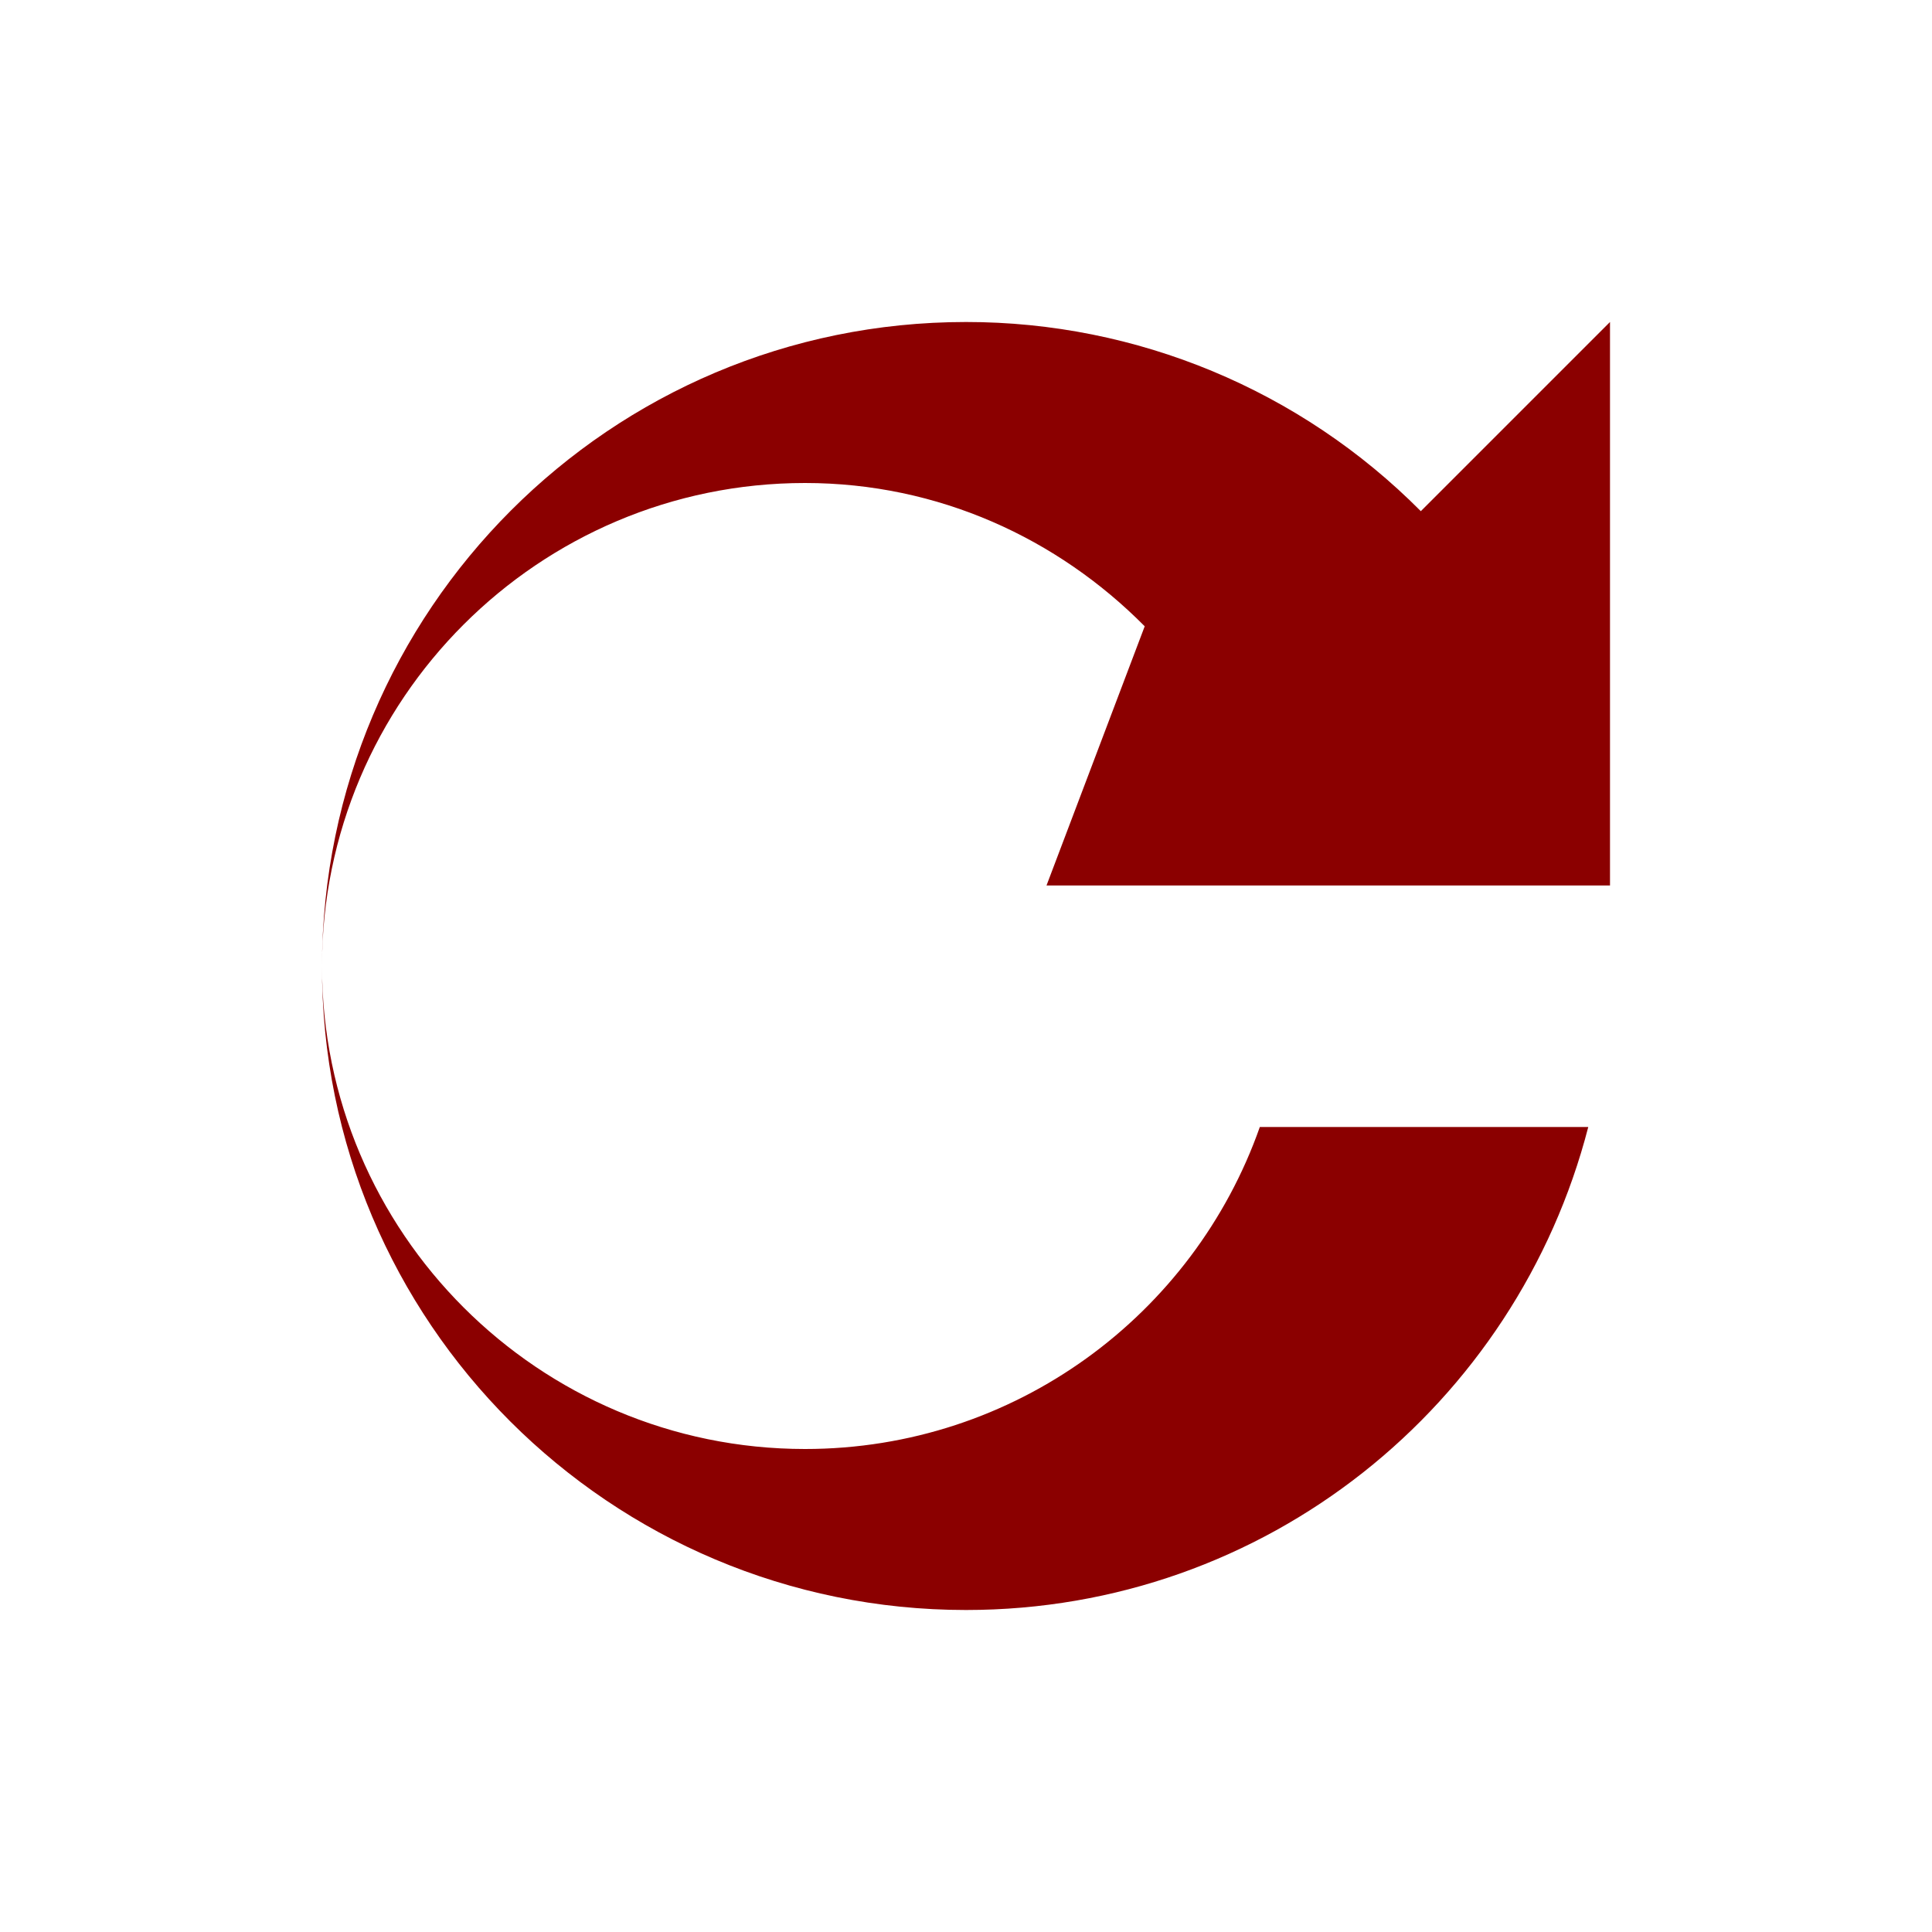
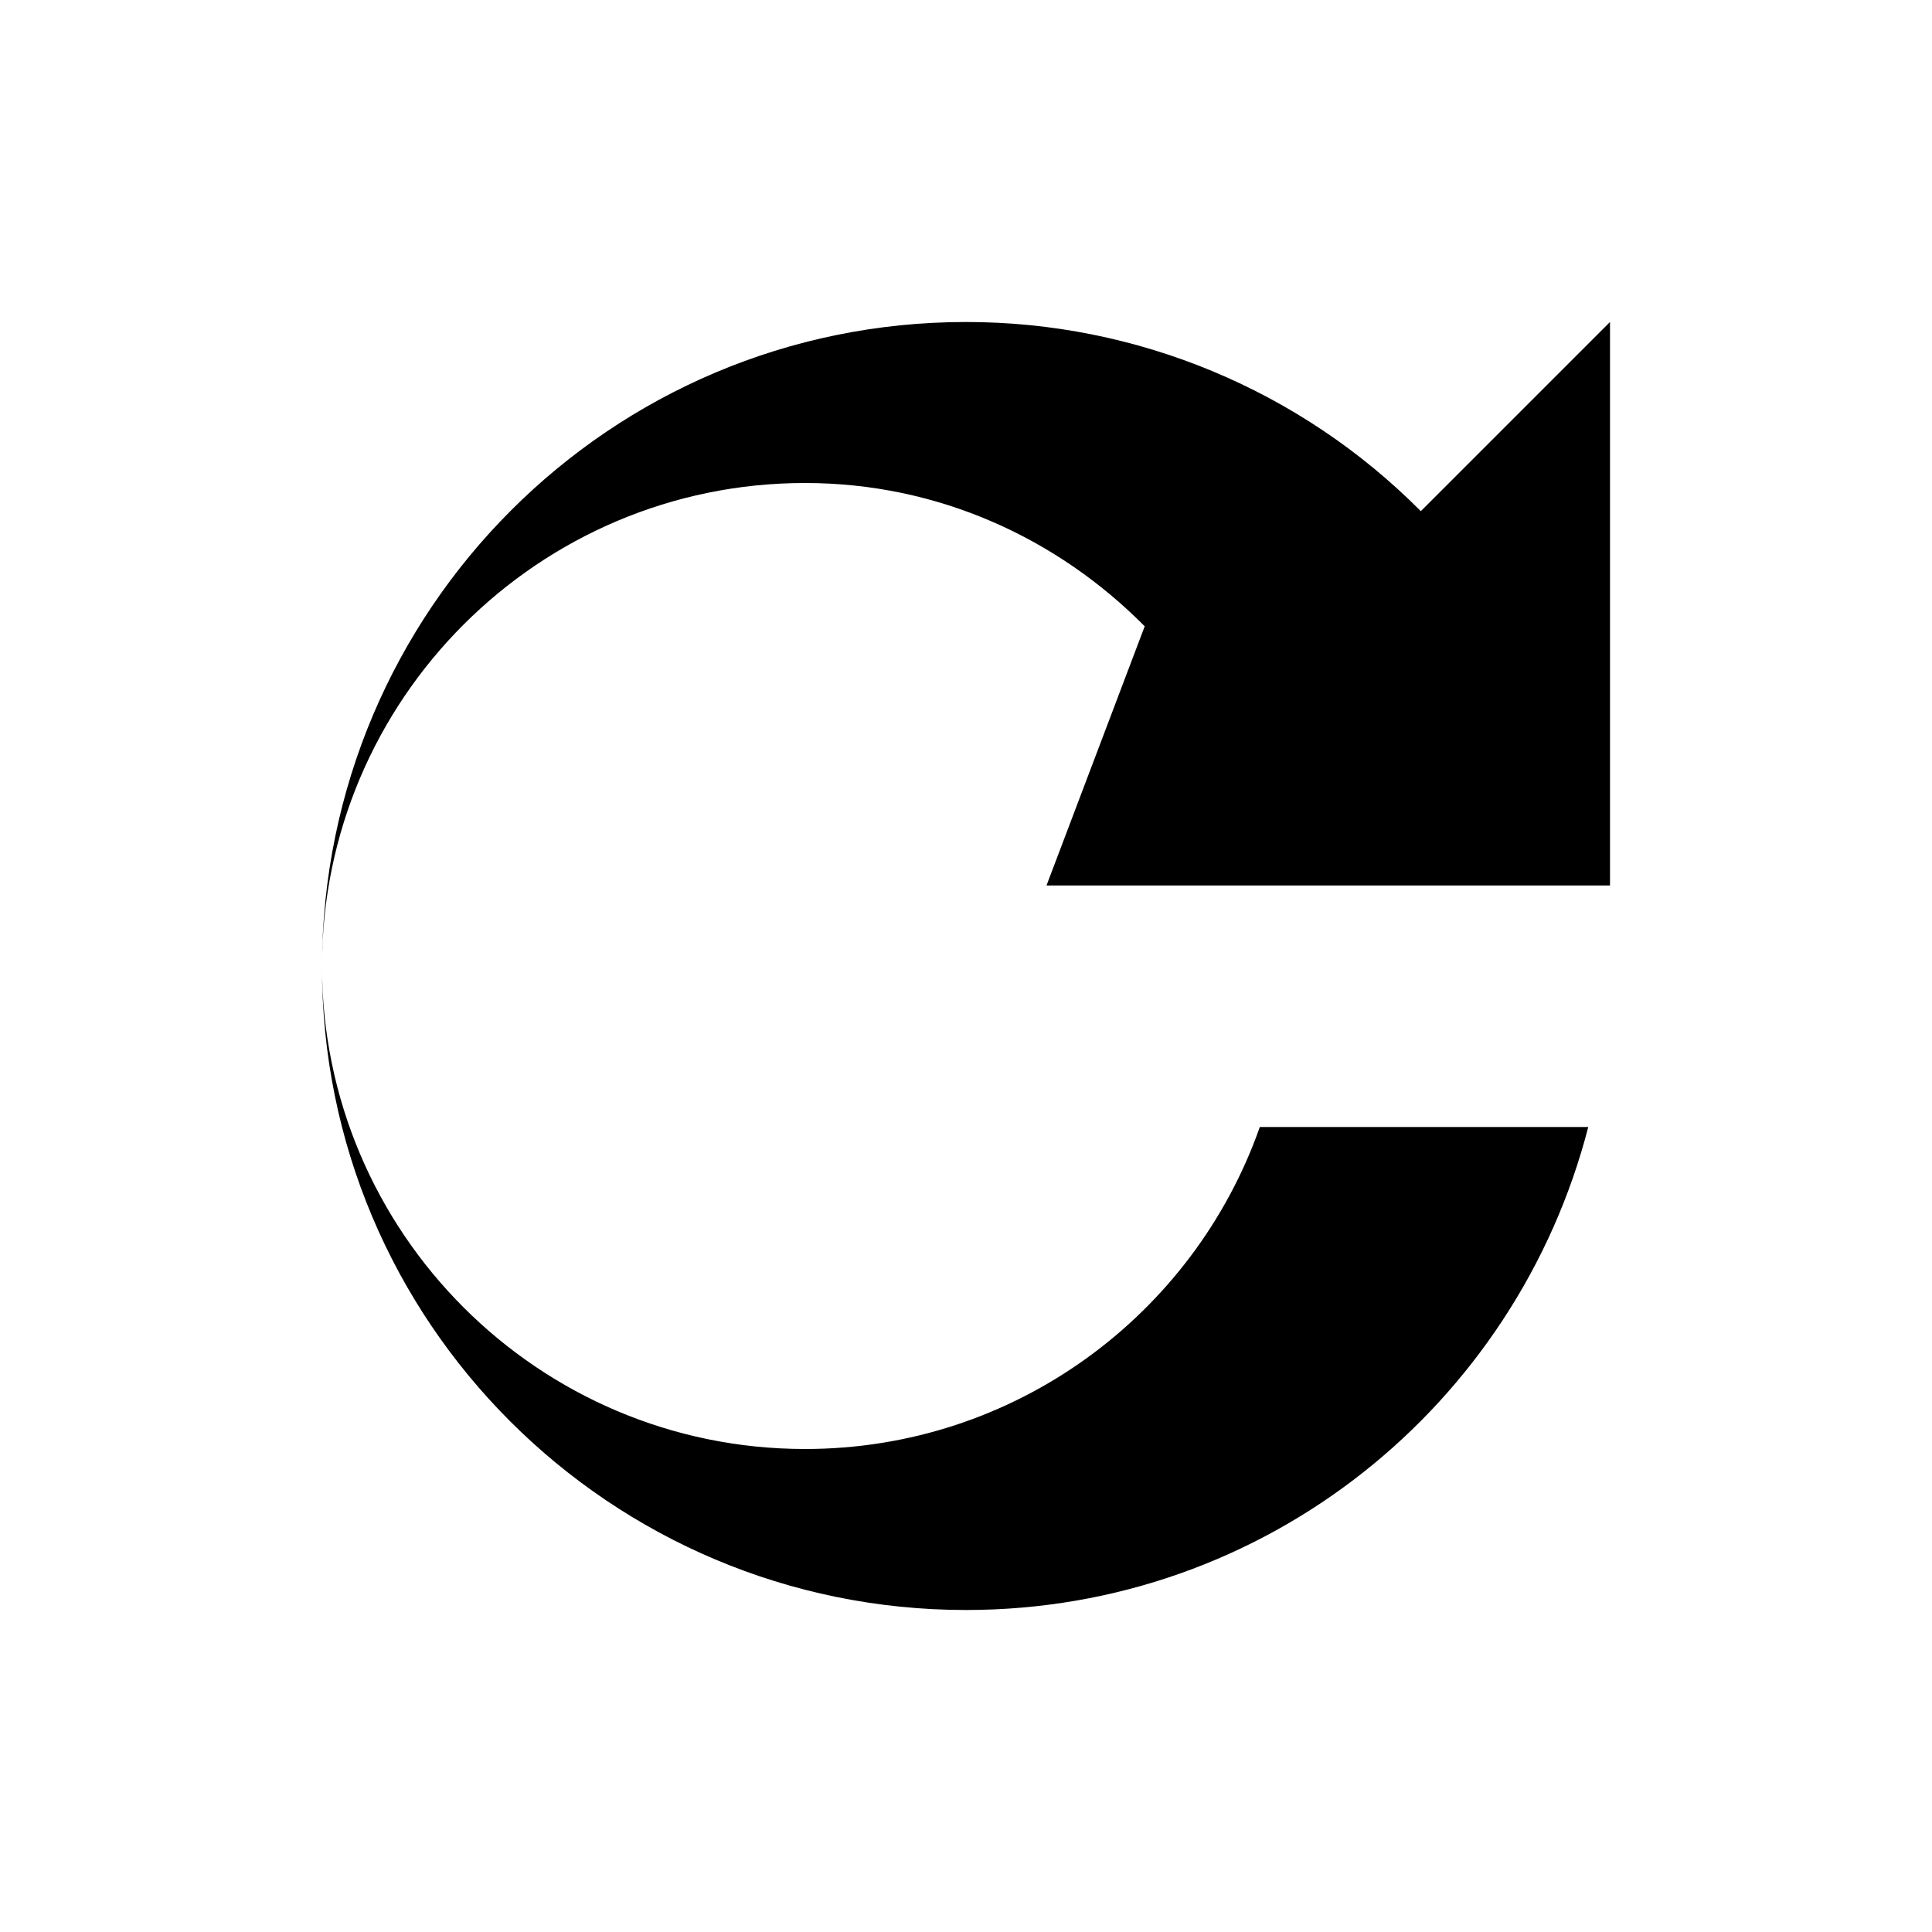
<svg xmlns="http://www.w3.org/2000/svg" viewBox="0 0 24 24" width="64" height="64">
-   <path d="M17.65 6.35A7.958 7.958 0 0 0 12 4c-4.42 0-7.99 3.58-8 8s3.58 8 8 8c3.73 0 6.84-2.55 7.73-6h-4.08c-.82 2.33-3.04 4-5.65 4-3.31 0-6-2.69-6-6s2.69-6 6-6c1.66 0 3.14.69 4.22 1.78L13 11h7V4l-2.35 2.35z" fill="#8b0000" />
+   <path d="M17.65 6.35A7.958 7.958 0 0 0 12 4c-4.42 0-7.99 3.58-8 8s3.58 8 8 8c3.73 0 6.84-2.55 7.73-6h-4.08c-.82 2.33-3.04 4-5.65 4-3.31 0-6-2.69-6-6s2.69-6 6-6c1.66 0 3.14.69 4.22 1.78L13 11h7V4l-2.35 2.35z" fill="currentColor" />
</svg>
